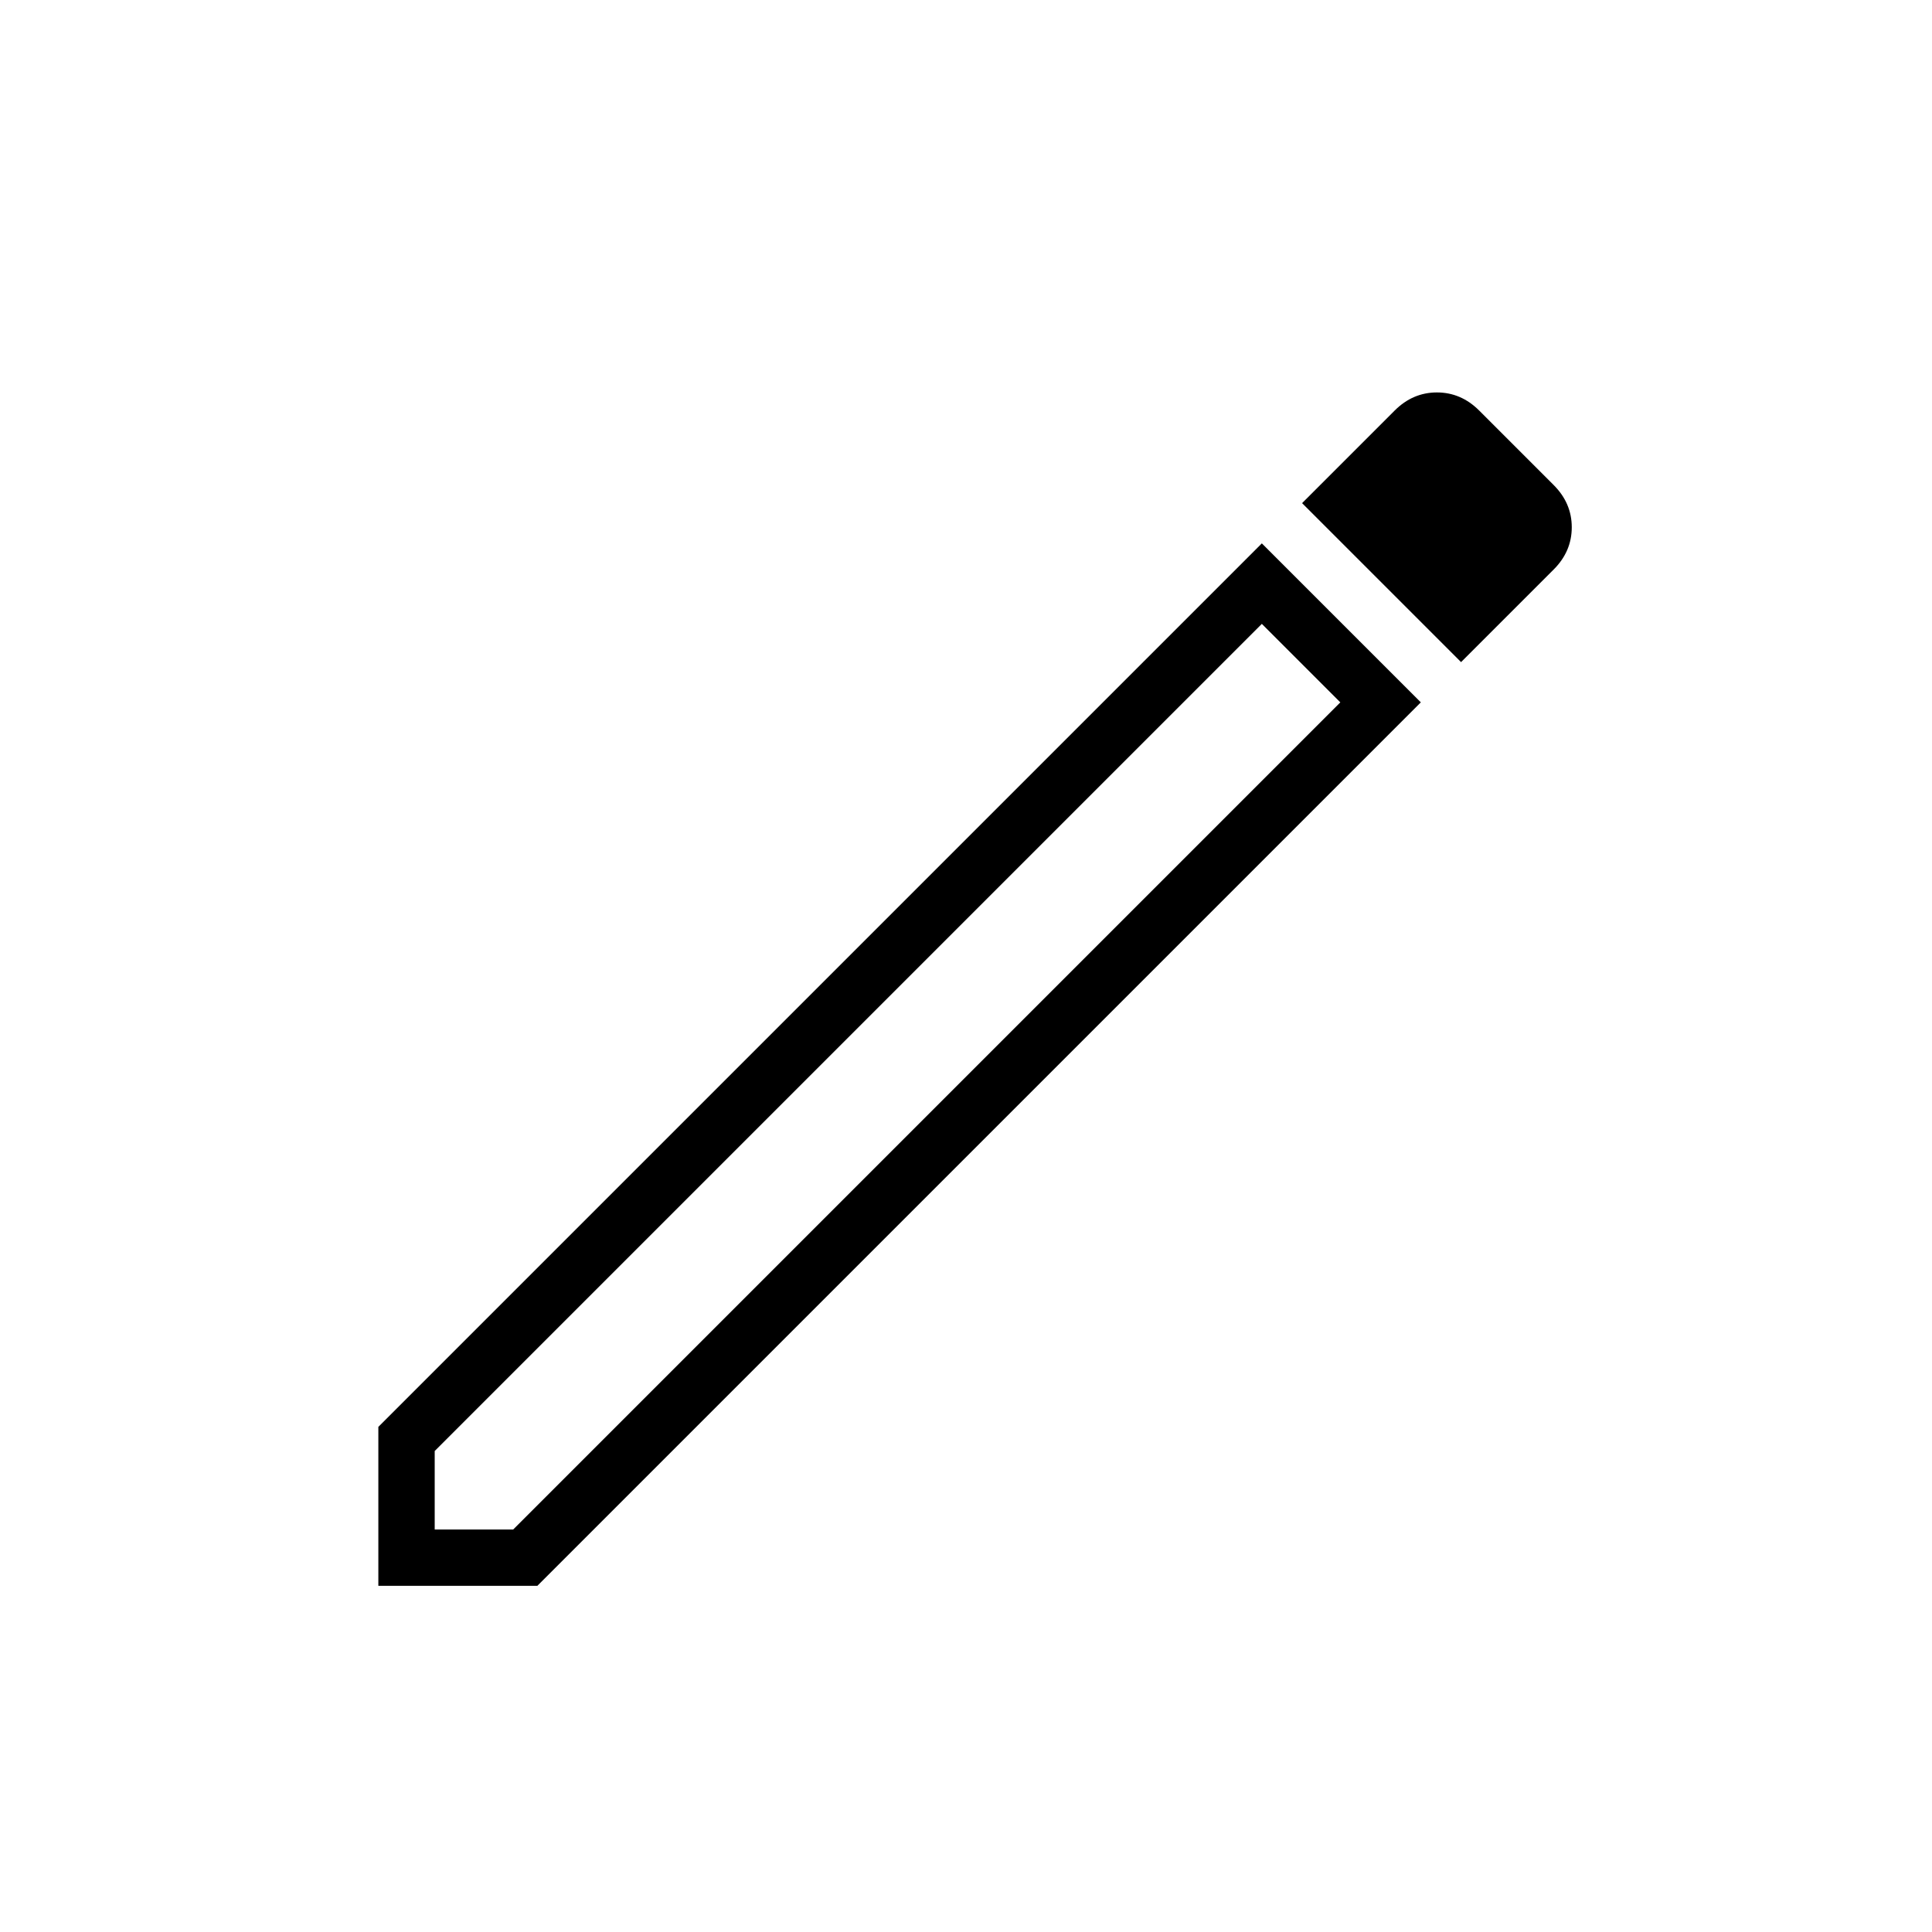
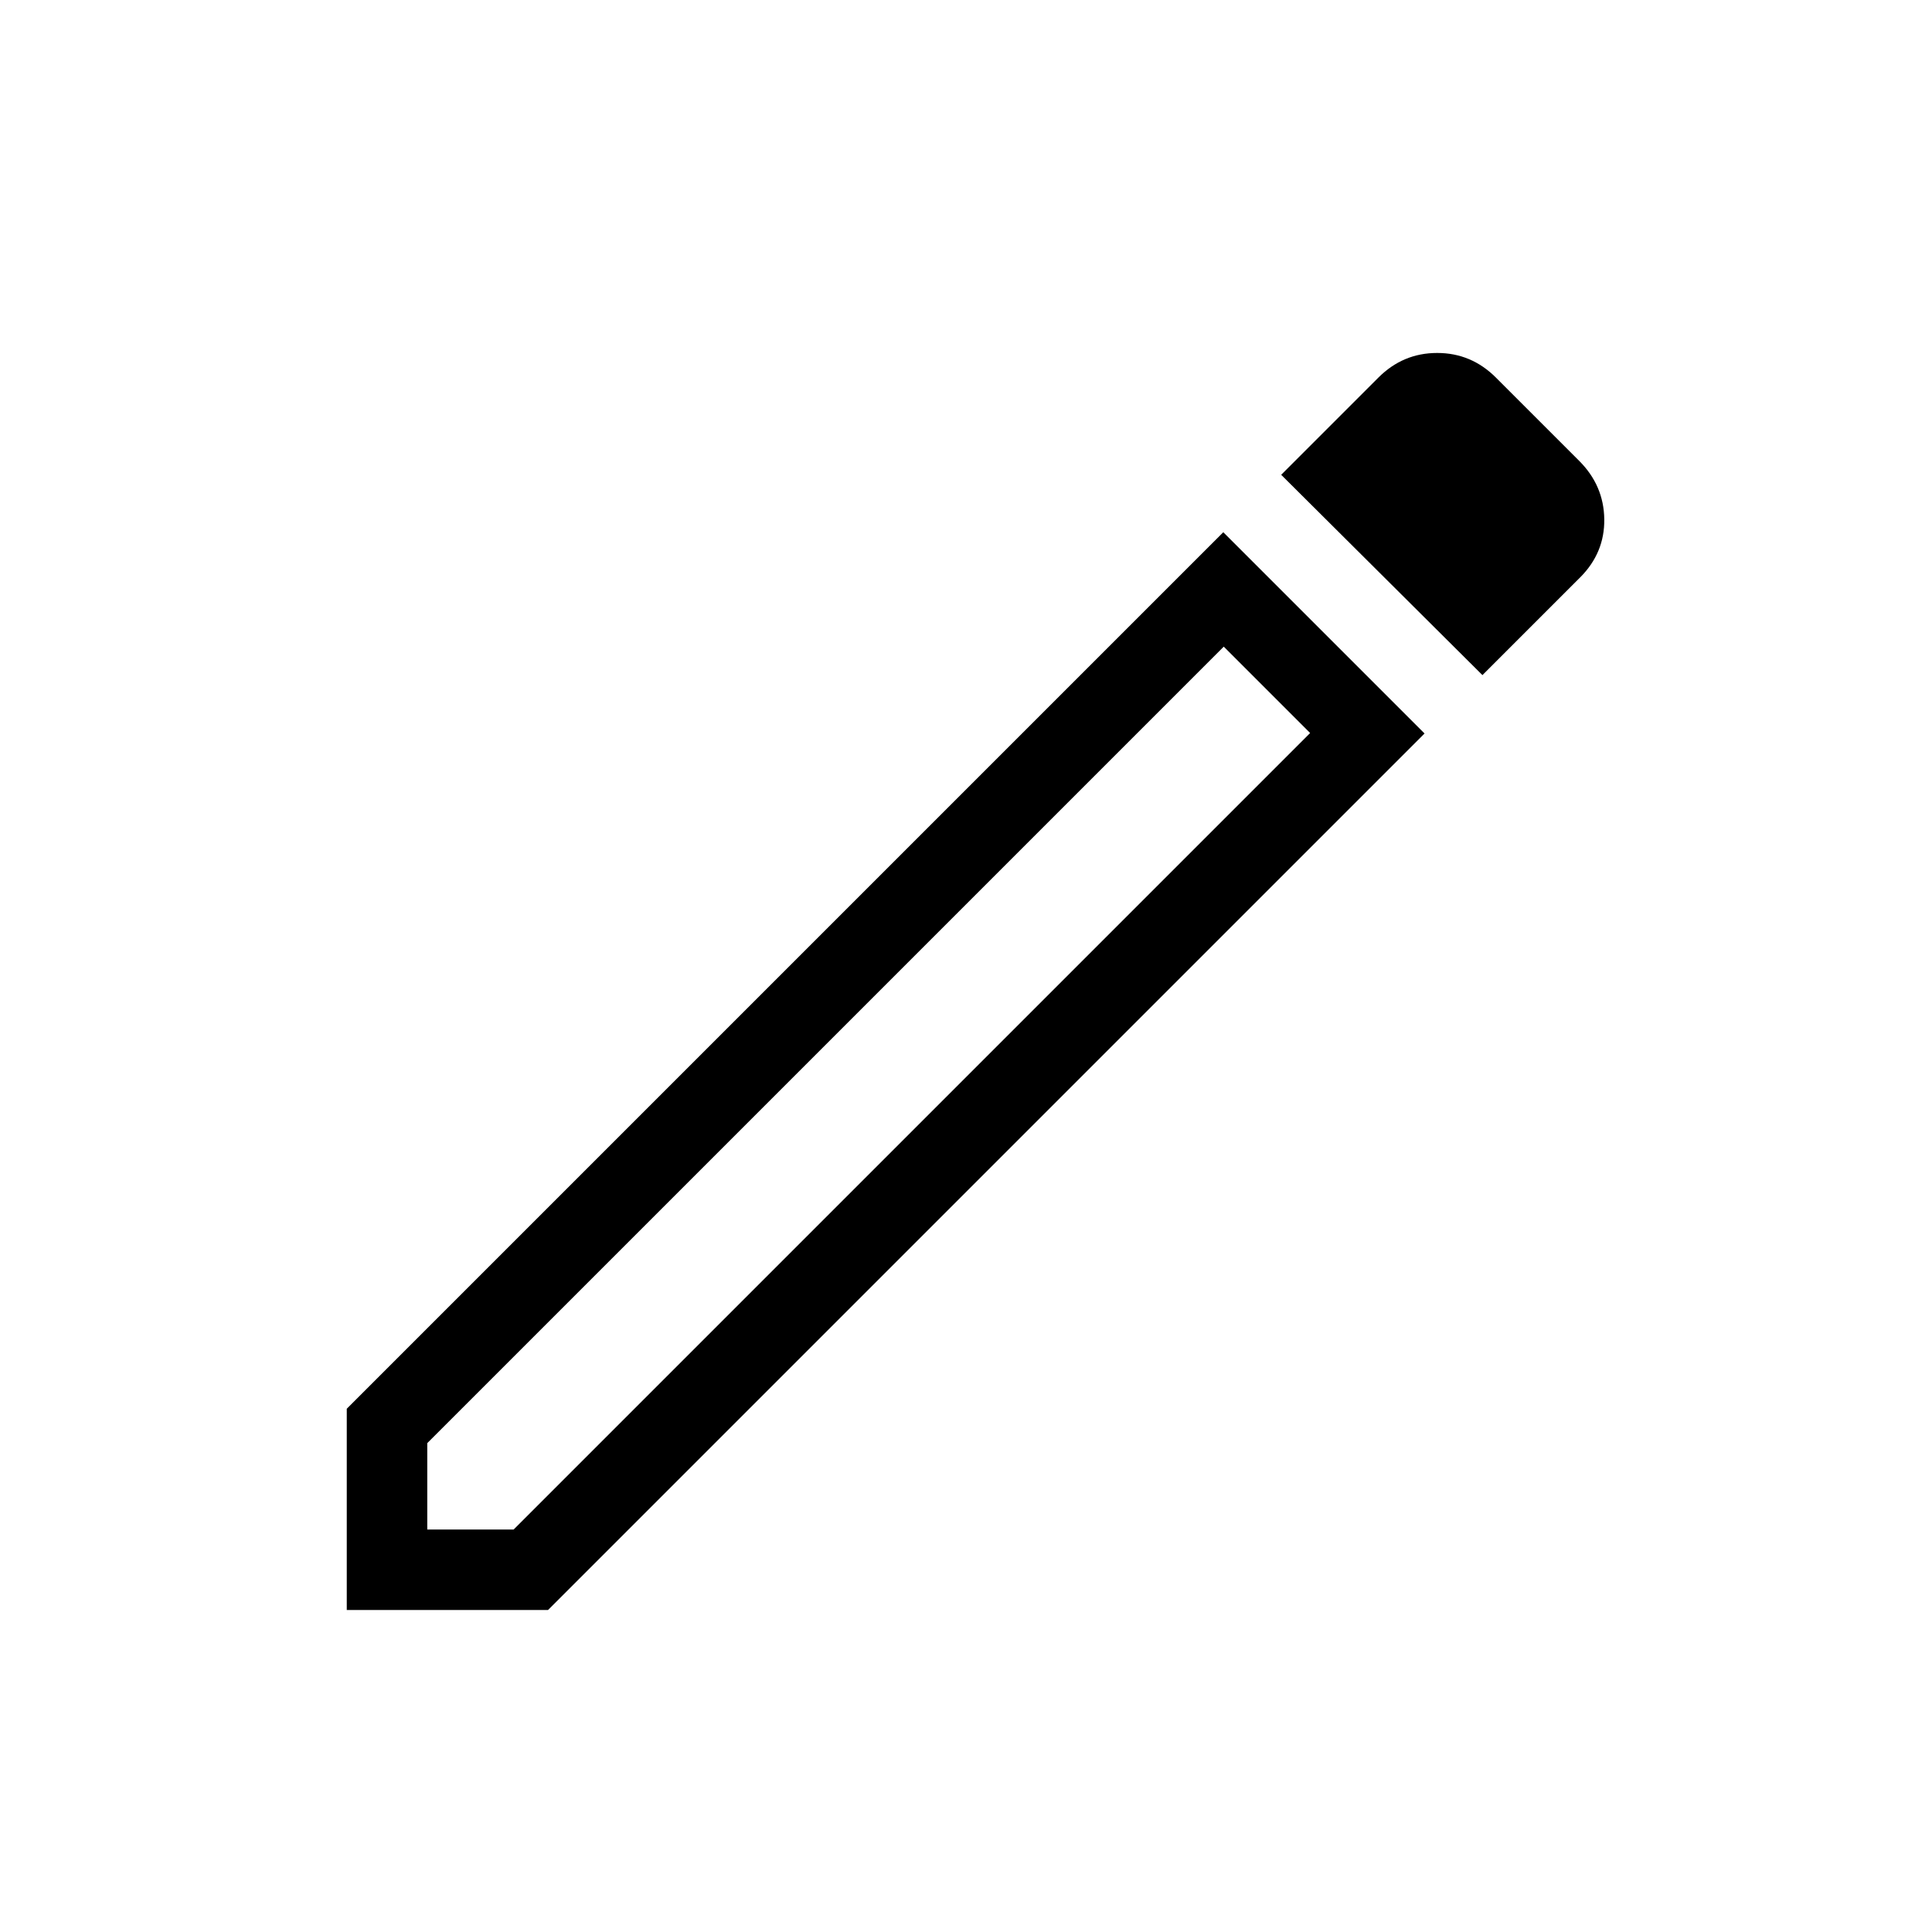
<svg xmlns="http://www.w3.org/2000/svg" height="24" viewBox="0 -960 960 960" width="24">
-   <path d="M216-200h39l411-411-39-39-411 411v39Zm510-431-79-79 46-46q9-9 21-9t21 9l37 37q9 9 9 21t-9 21l-46 46Zm-20 20L267-172h-79v-79l439-439 79 79Zm-60-20-19-19 39 39-20-20Z" />
+   <path d="M212.308-200h42.923L651-595.769l-42.923-42.923-395.769 395.769V-200Zm524.308-424.538-100.001-99.539 48.308-48.308q12.231-12.231 29.192-12.231 16.962 0 29.193 12.231L784.693-731q12.23 12.231 12.461 28.961.231 16.731-12 28.962l-48.538 48.539Zm-28.77 29L272.308-160H172.307v-100l435.539-435.539 100 100.001Zm-78.692-22.077-21.077-21.077L651-595.769l-21.846-21.846Z" />
</svg>
